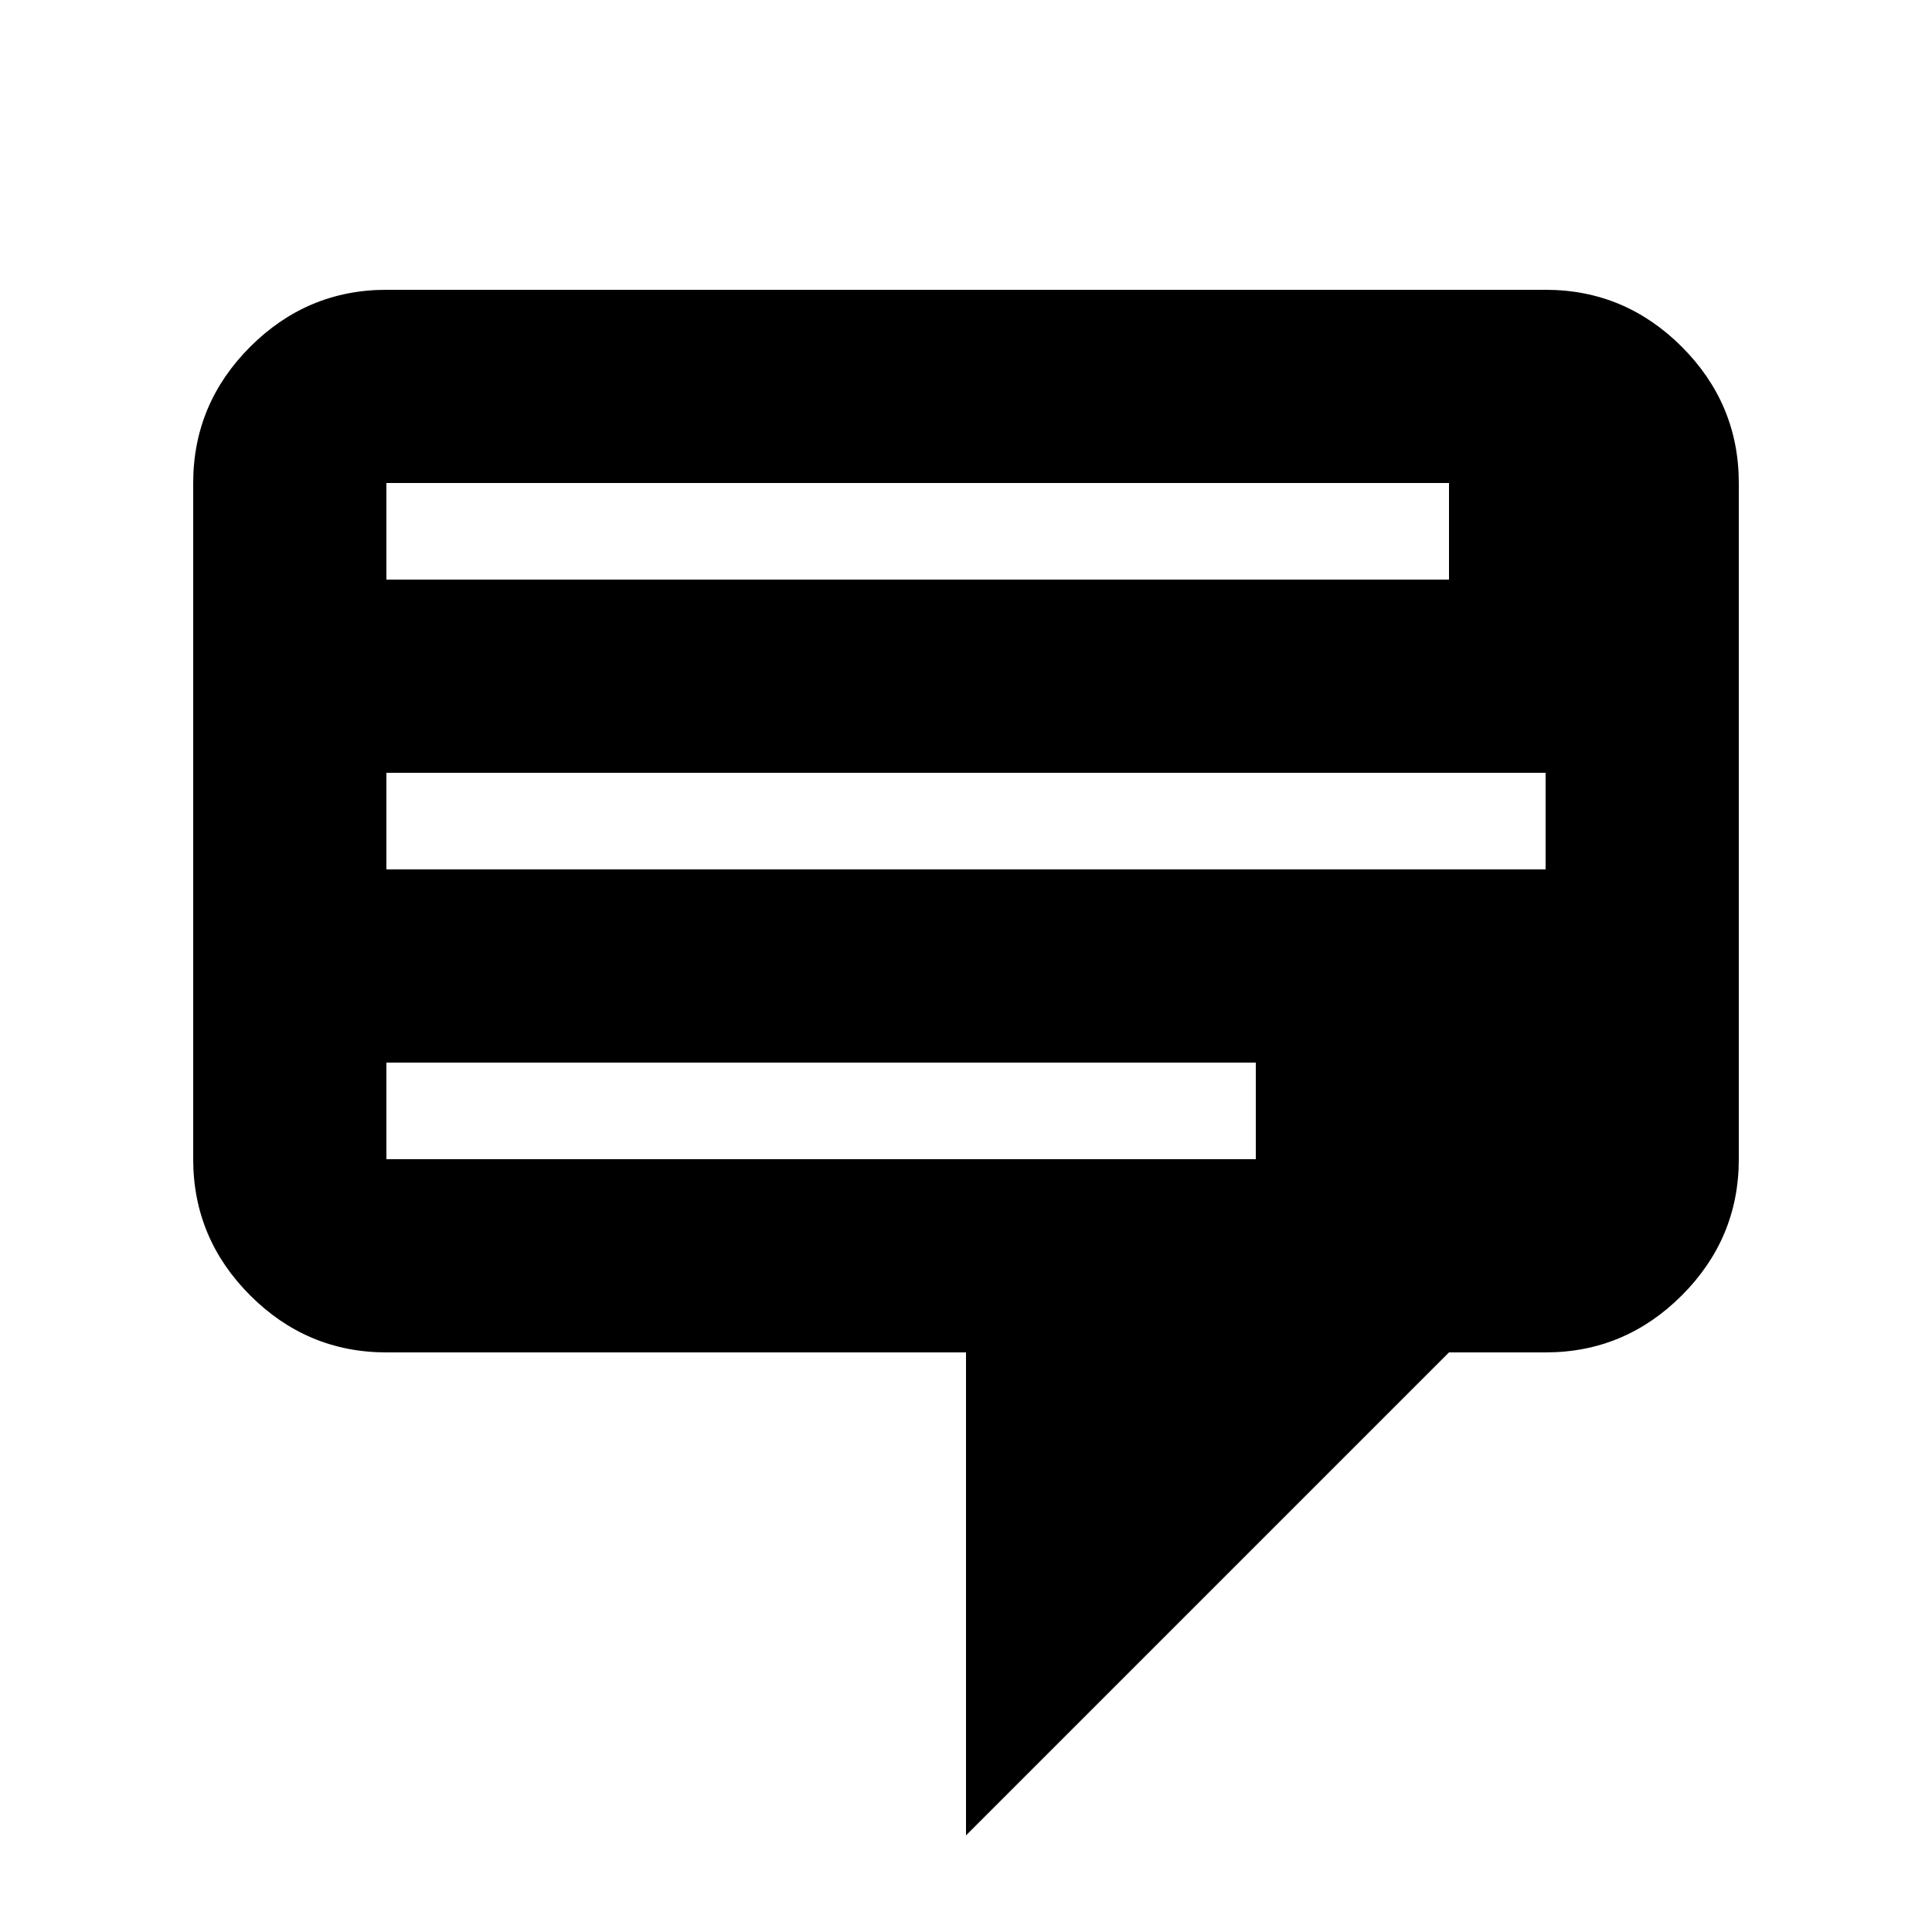
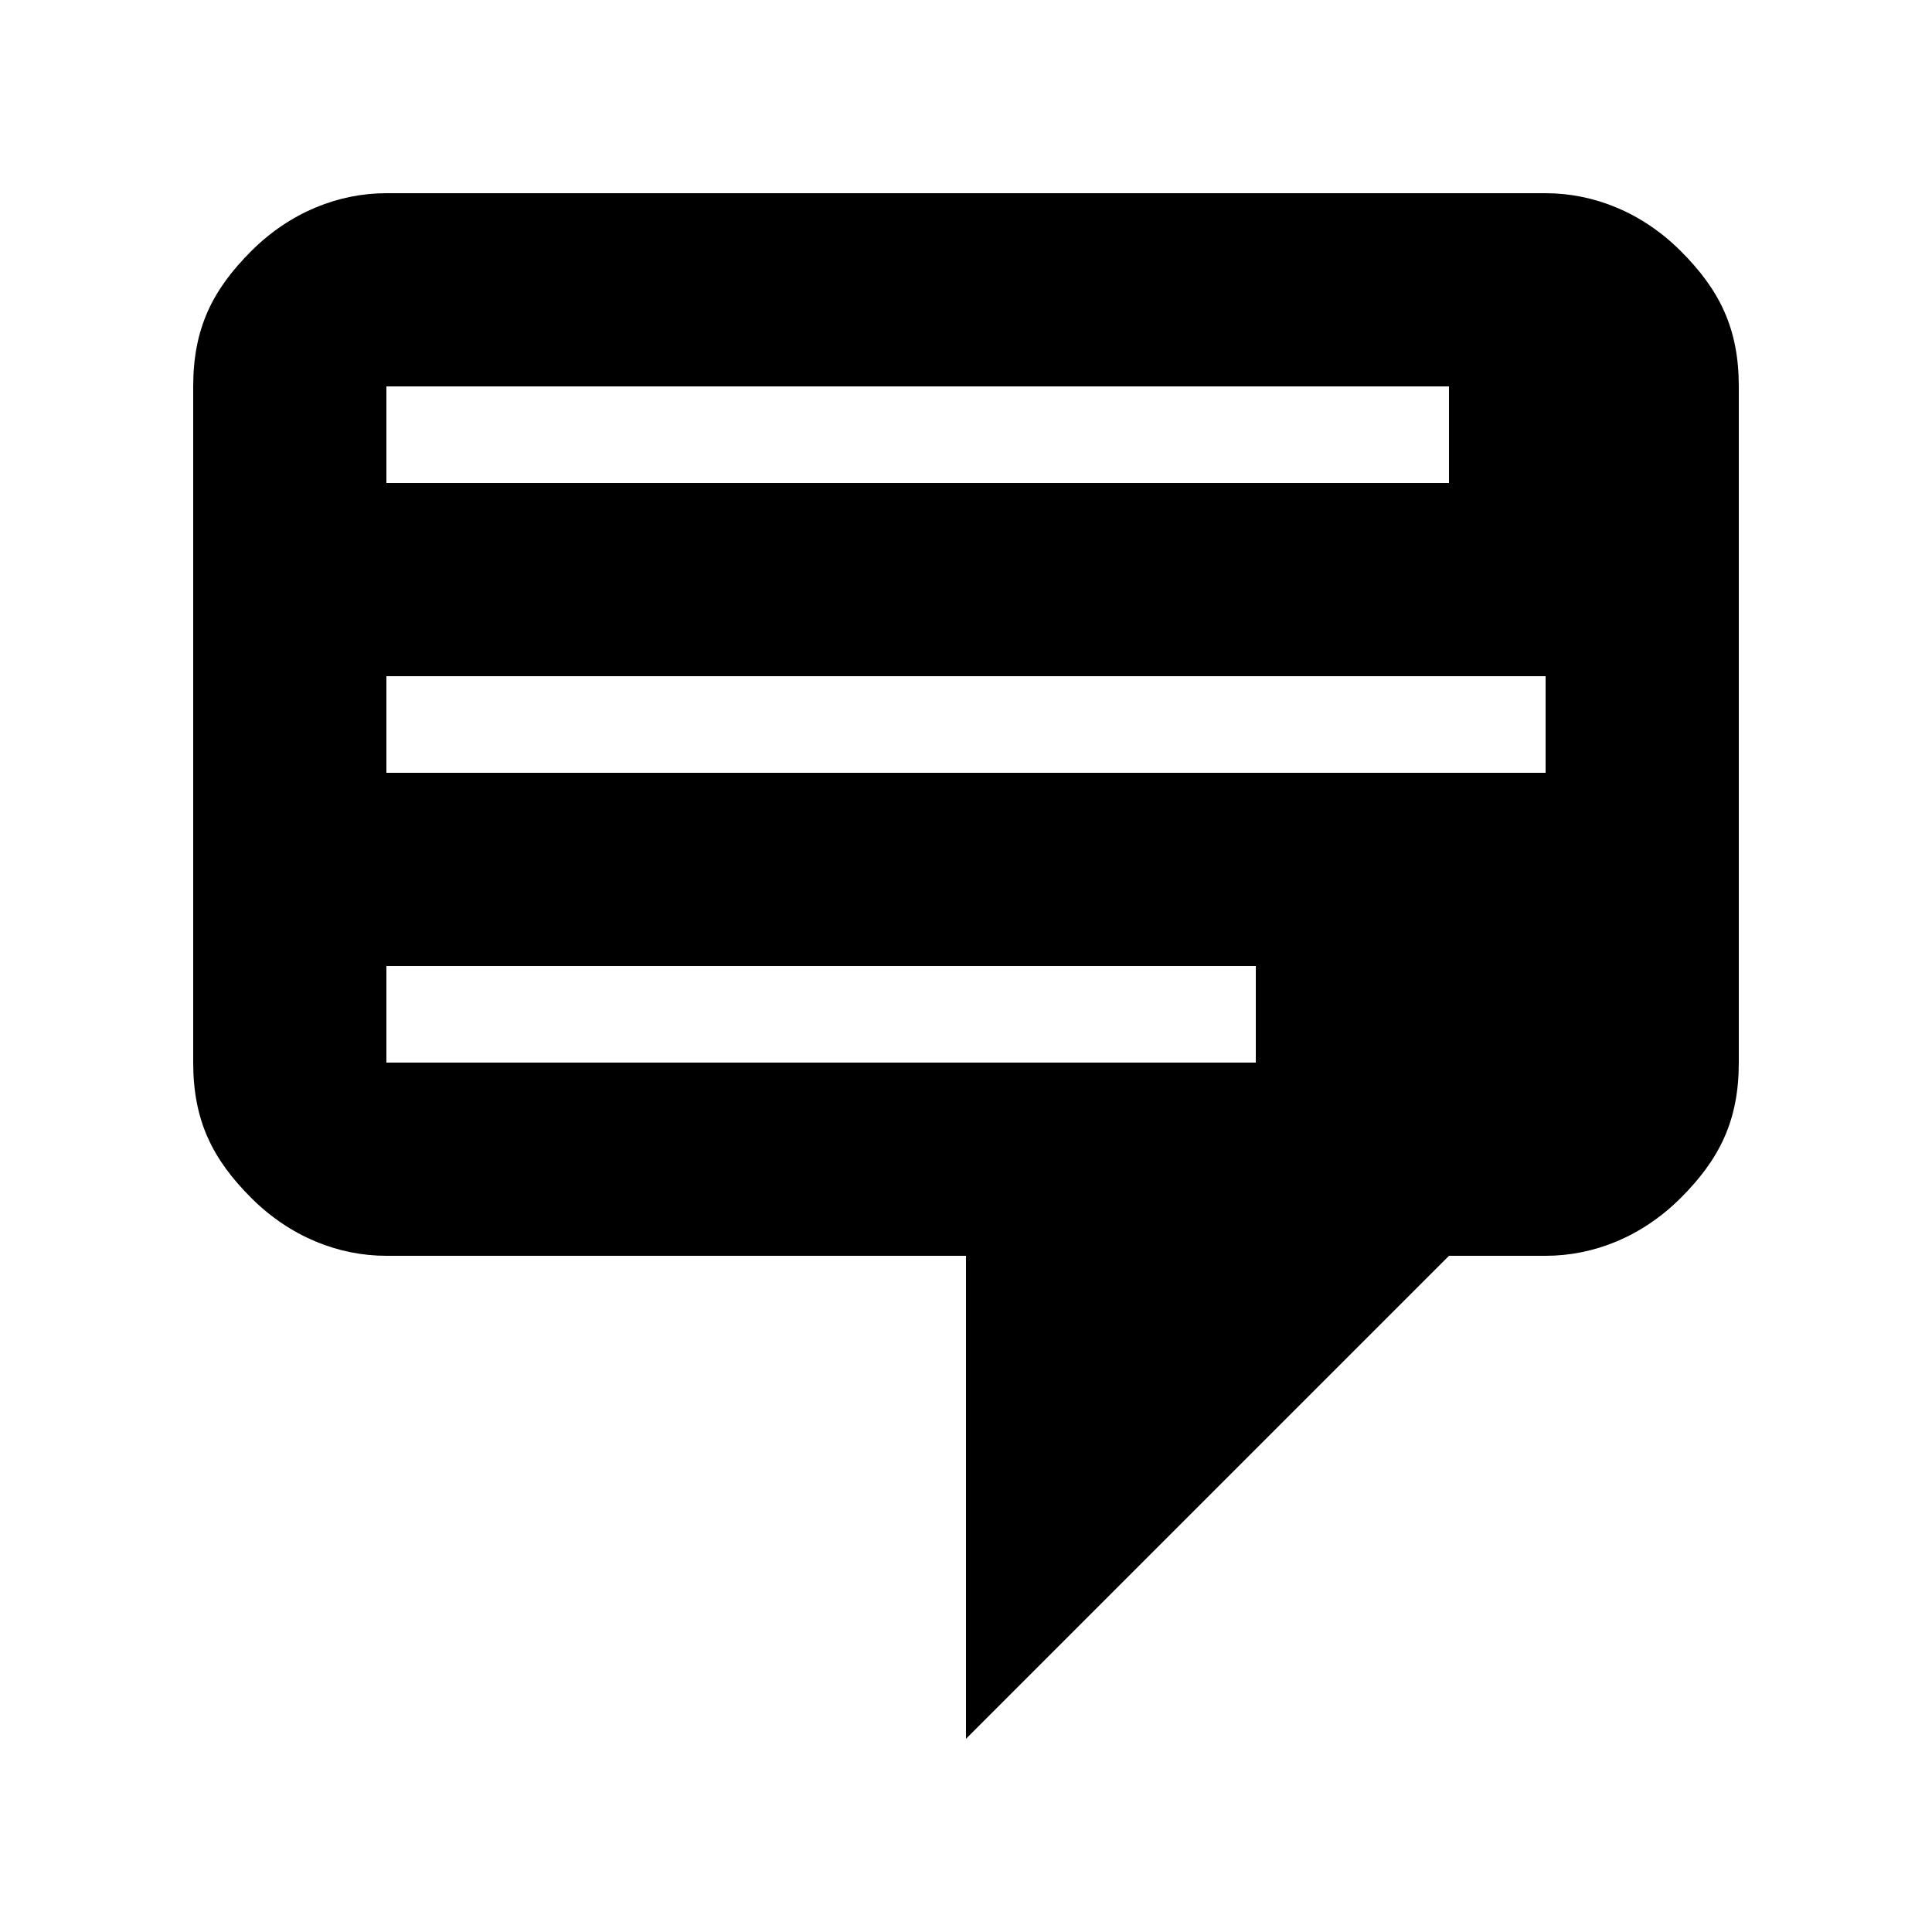
<svg xmlns="http://www.w3.org/2000/svg" version="1.1" width="20" height="20" viewBox="0 0 20 20">
-   <path d="M4 3h12c0.55 0 1.020 0.2 1.41 0.59s0.59 0.86 0.59 1.41v7c0 0.55-0.2 1.020-0.59 1.41s-0.86 0.59-1.41 0.59h-1l-5 5v-5h-6c-0.55 0-1.020-0.2-1.41-0.59s-0.59-0.86-0.59-1.41v-7c0-0.55 0.2-1.020 0.59-1.41s0.86-0.59 1.41-0.59zM15 5h-11v1h11v-1zM16 8h-12v1h12v-1zM13 11h-9v1h9v-1z" />
+   <path d="M4 2h12c0.5 0 1 0.2 1.4 0.6s0.6 0.8 0.6 1.4v7c0 0.6-0.2 1-0.6 1.4s-0.9 0.6-1.4 0.6h-1l-5 5v-5h-6c-0.5 0-1-0.2-1.4-0.6s-0.6-0.8-0.6-1.4v-7c0-0.6 0.2-1 0.6-1.4s0.9-0.6 1.4-0.6zM15 4h-11v1h11v-1zM16 7h-12v1h12v-1zM13 10h-9v1h9v-1z" />
</svg>
